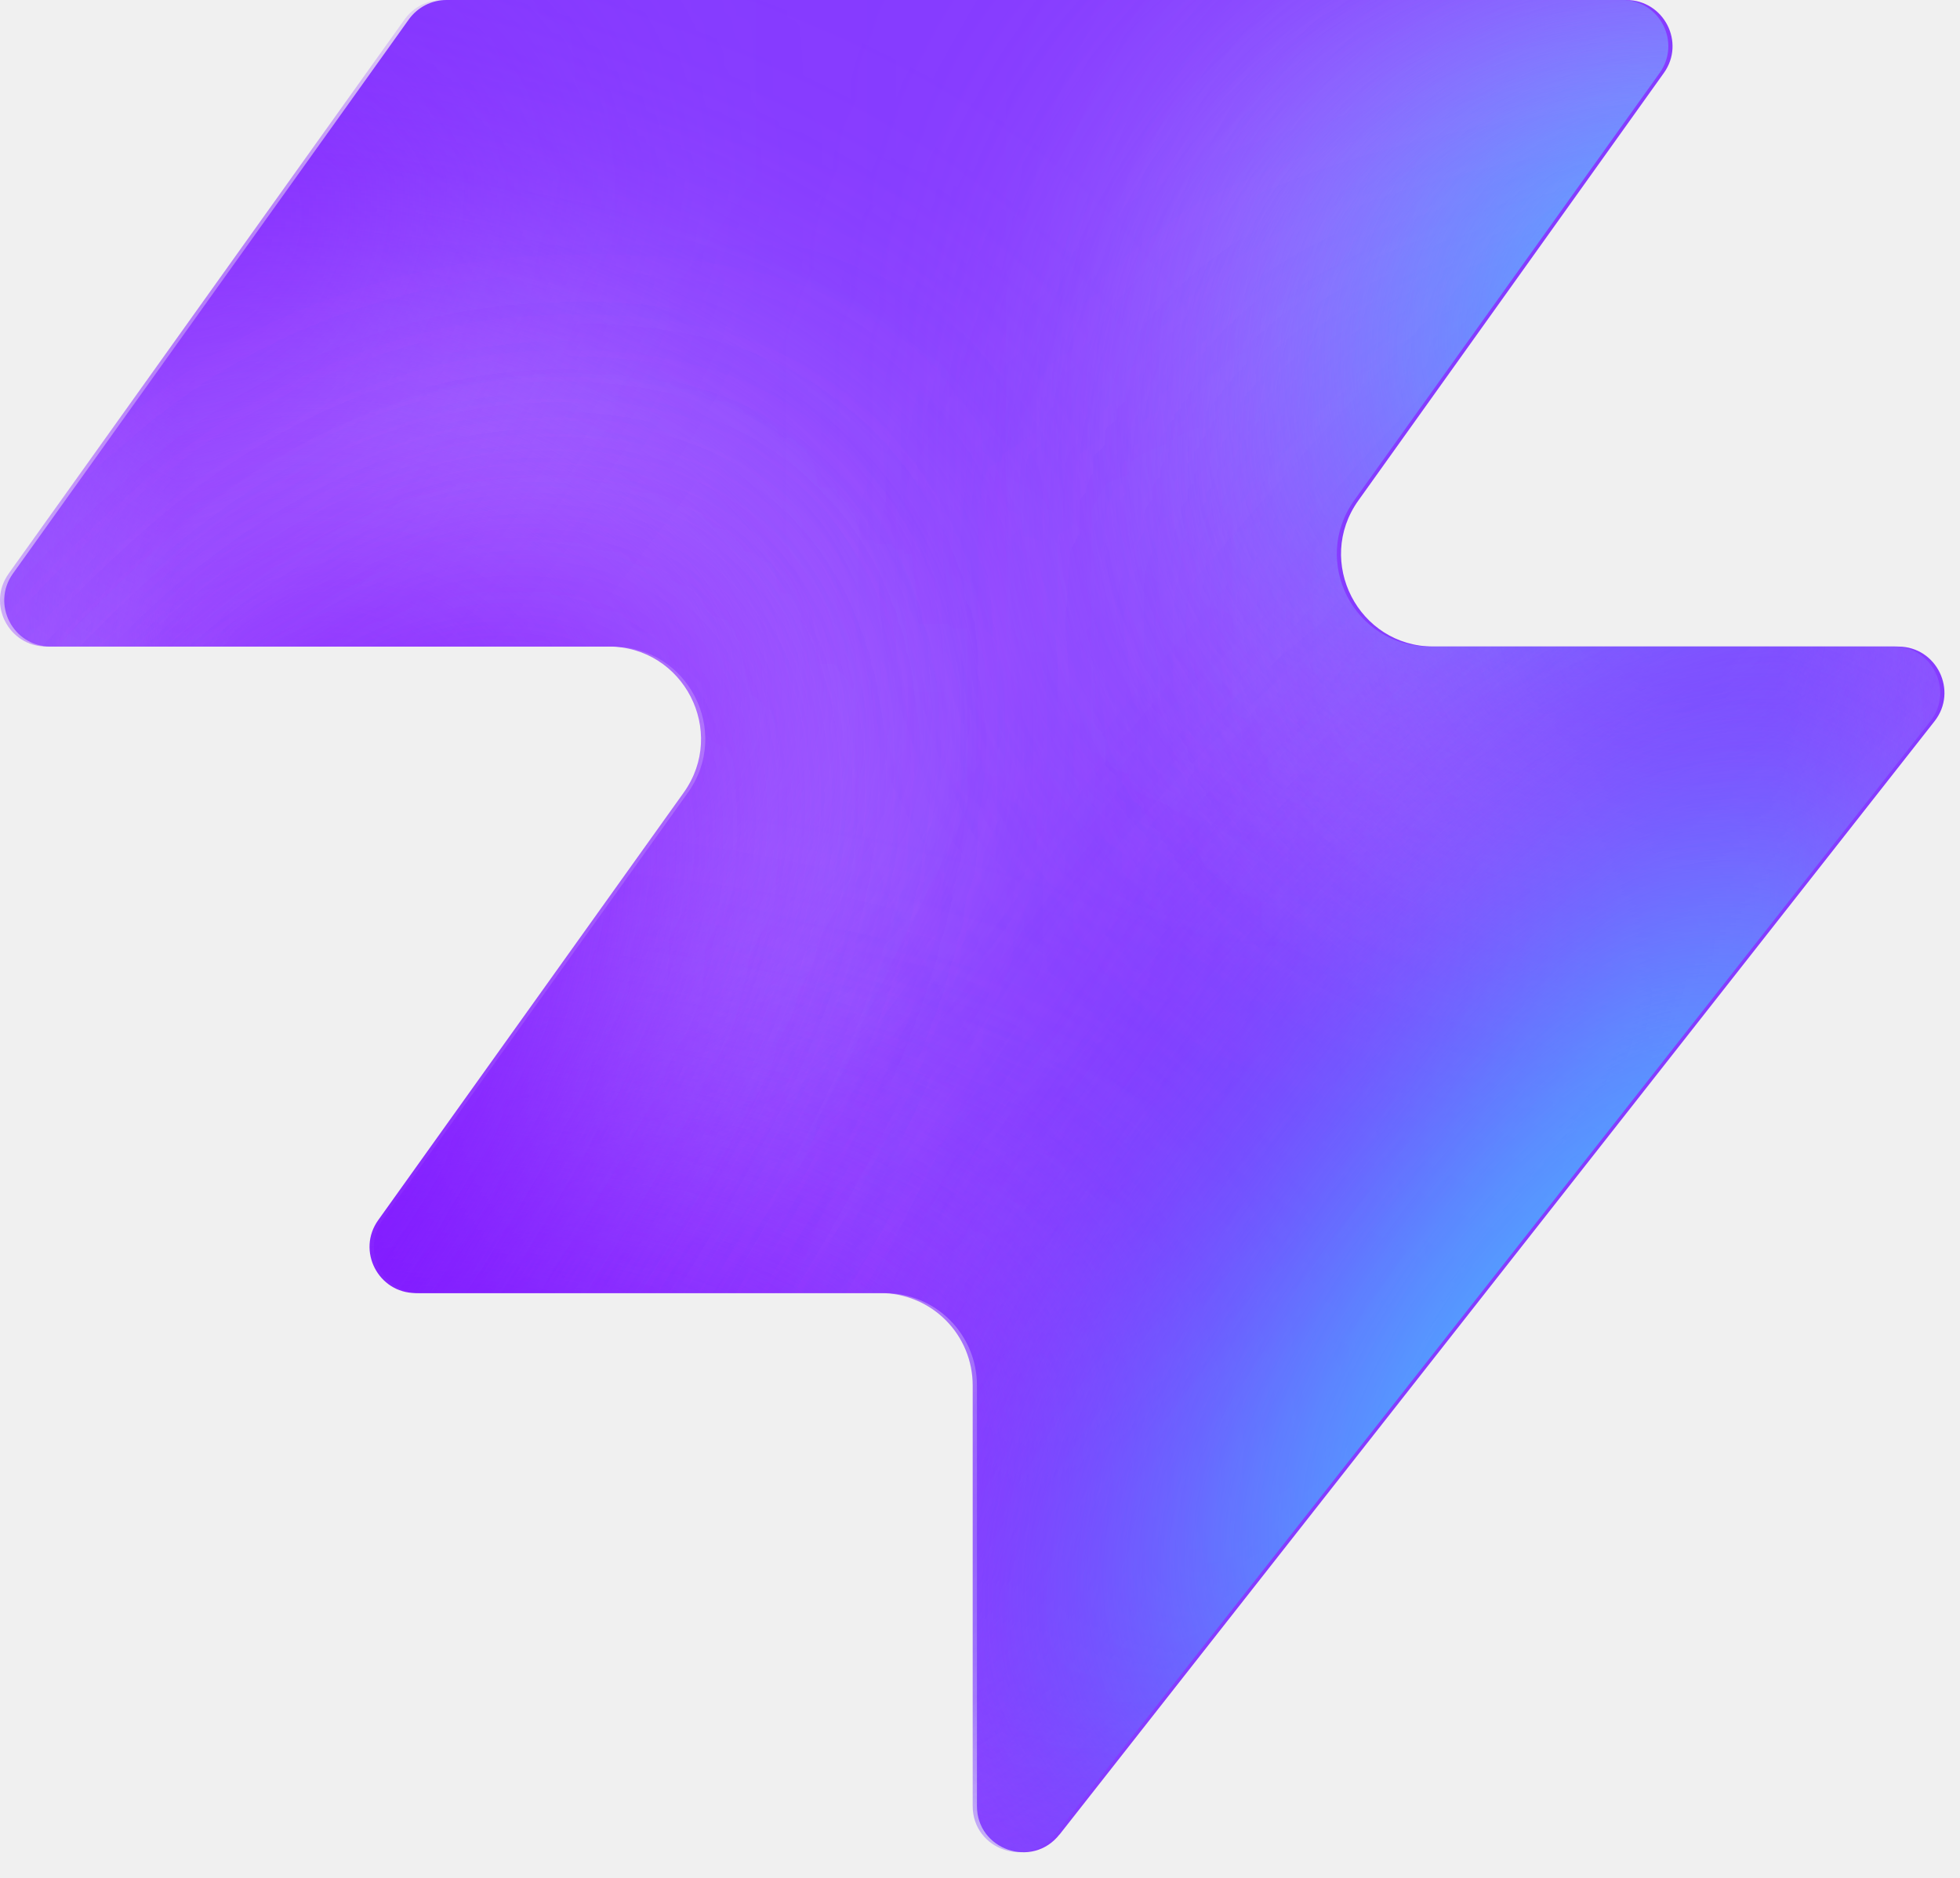
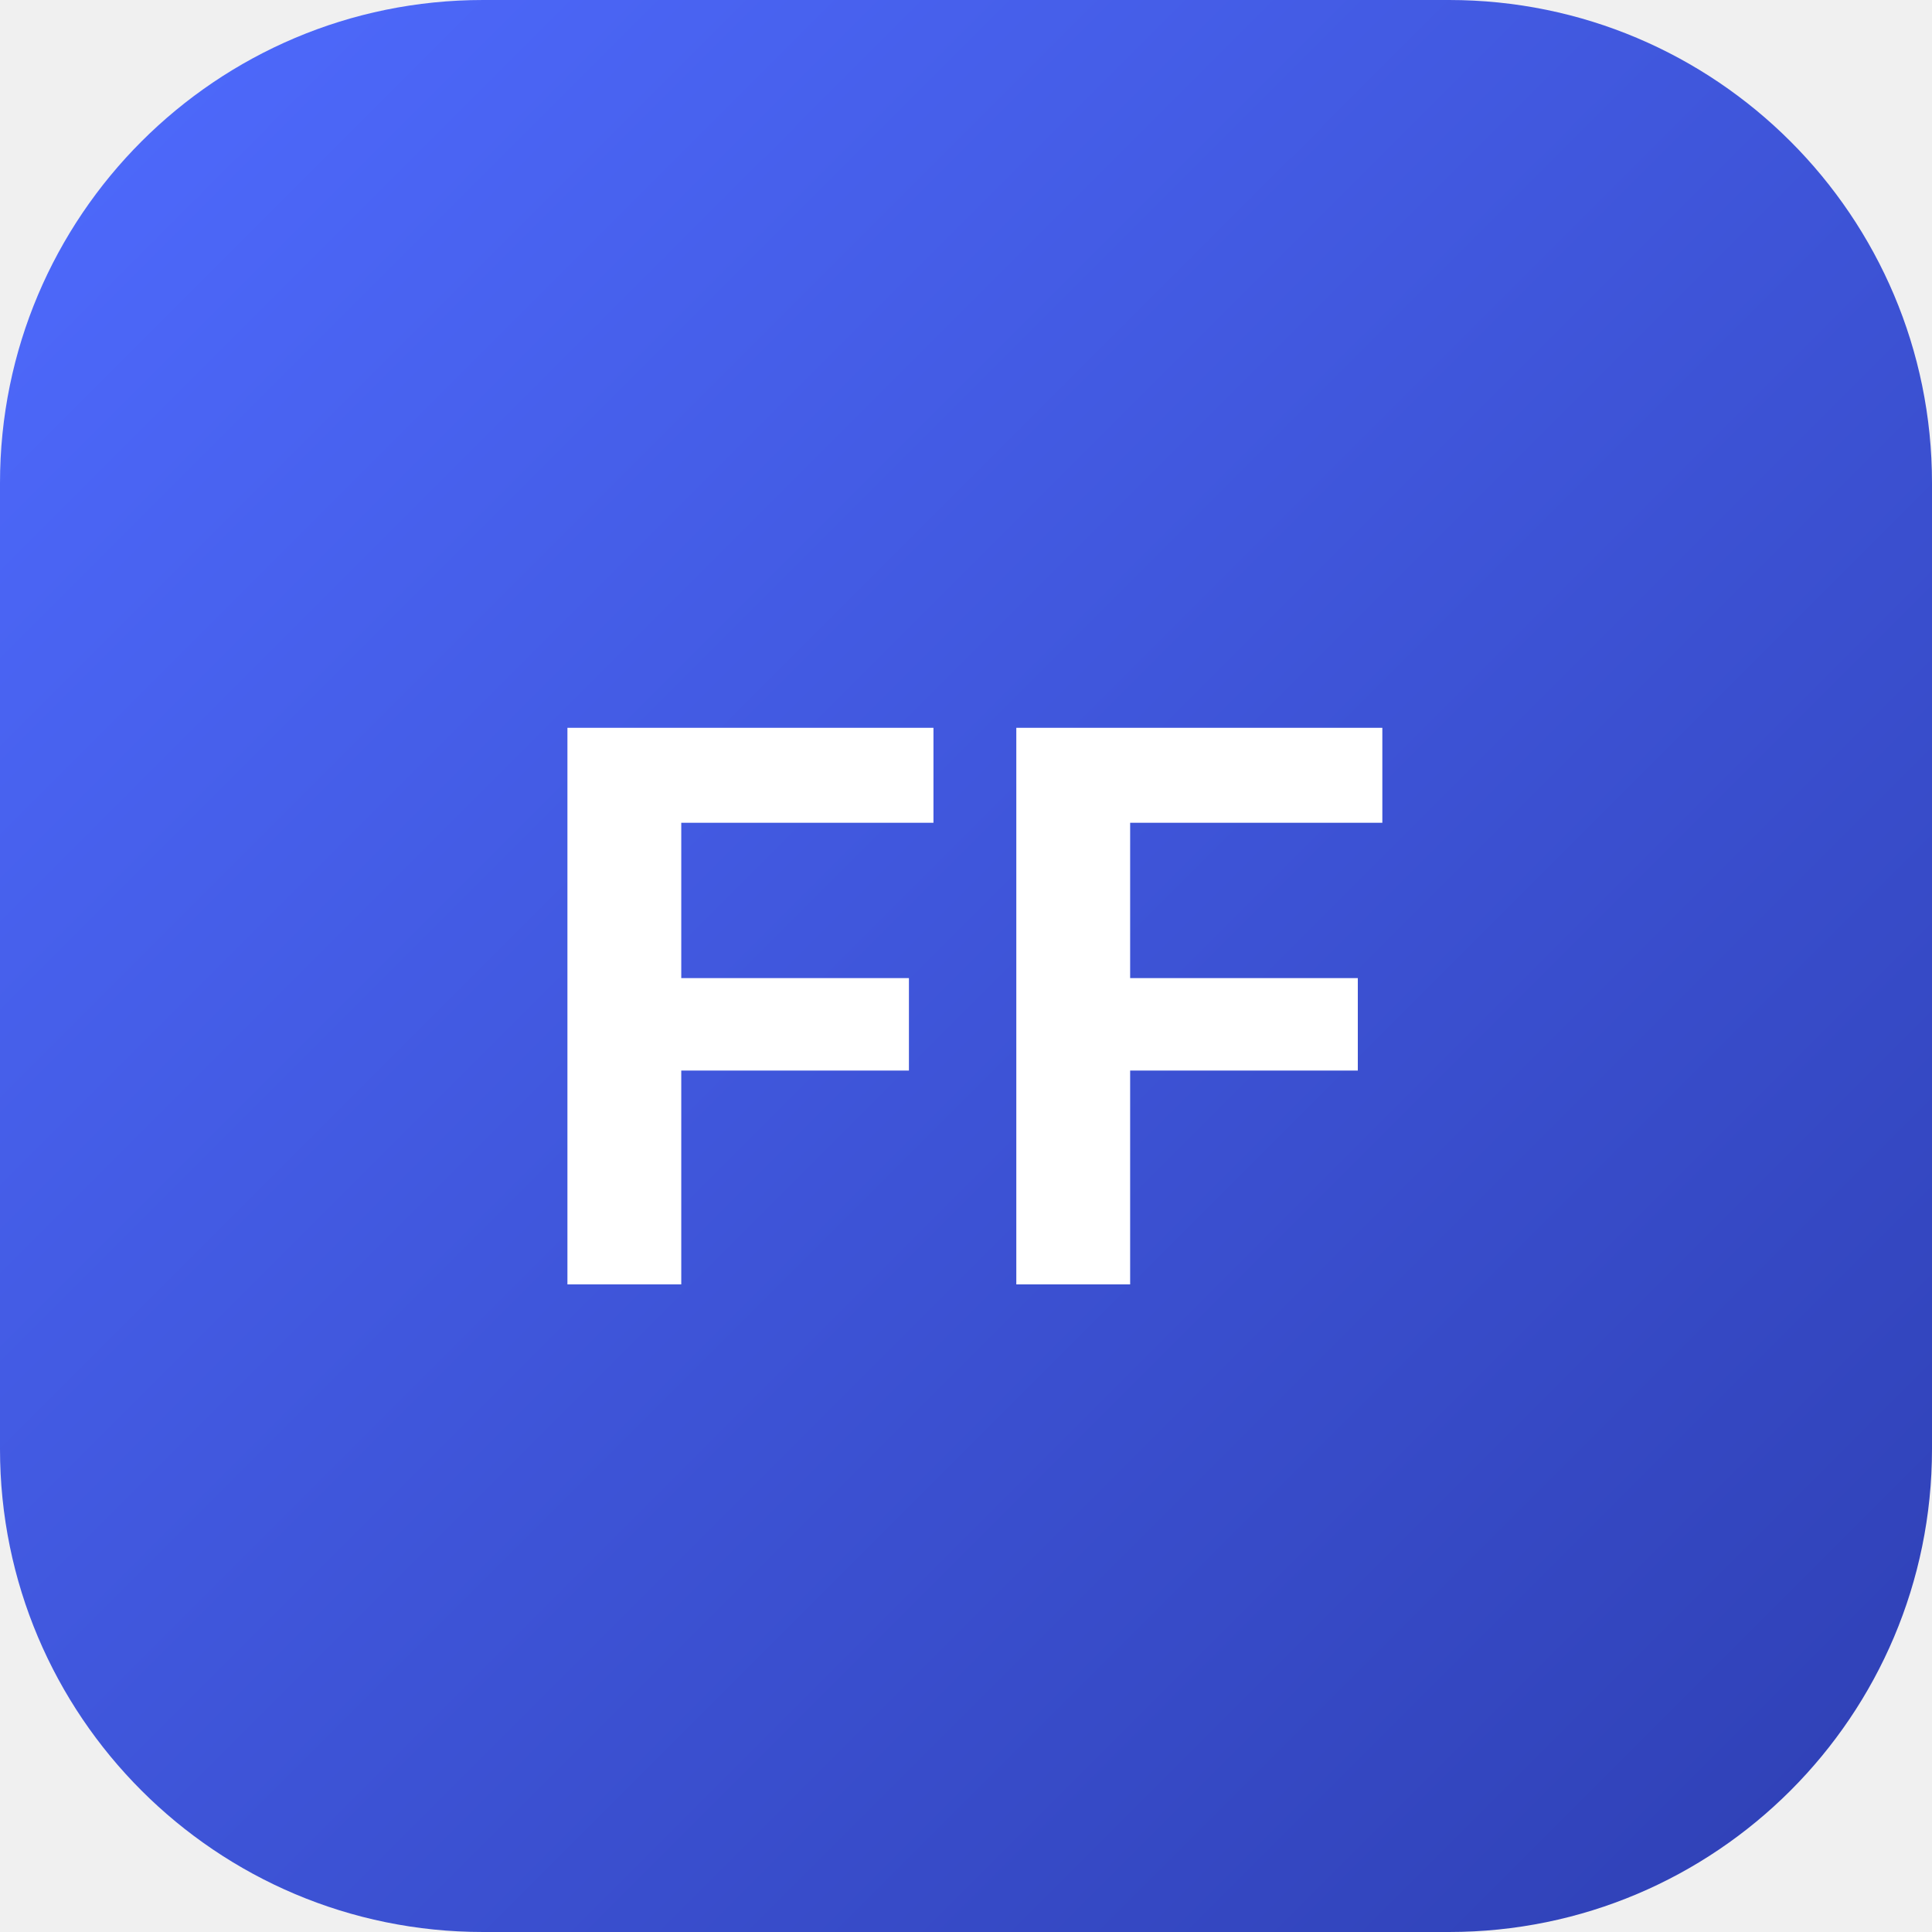
- <svg xmlns="http://www.w3.org/2000/svg" width="48" height="46" fill="none" viewBox="0 0 48 46">
-   <path fill="#863bff" d="M25.946 44.938c-.664.845-2.021.375-2.021-.698V33.937a2.26 2.26 0 0 0-2.262-2.262H10.287c-.92 0-1.456-1.04-.92-1.788l7.48-10.471c1.07-1.497 0-3.578-1.842-3.578H1.237c-.92 0-1.456-1.04-.92-1.788L10.013.474c.214-.297.556-.474.92-.474h28.894c.92 0 1.456 1.04.92 1.788l-7.48 10.471c-1.07 1.498 0 3.579 1.842 3.579h11.377c.943 0 1.473 1.088.89 1.83L25.947 44.94z" style="fill:#863bff;fill:color(display-p3 .525 .23 1);fill-opacity:1" />
-   <mask id="a" width="48" height="46" x="0" y="0" maskUnits="userSpaceOnUse" style="mask-type:alpha">
-     <path fill="#000" d="M25.842 44.938c-.664.844-2.021.375-2.021-.698V33.937a2.26 2.26 0 0 0-2.262-2.262H10.183c-.92 0-1.456-1.04-.92-1.788l7.48-10.471c1.07-1.498 0-3.579-1.842-3.579H1.133c-.92 0-1.456-1.04-.92-1.787L9.91.473c.214-.297.556-.474.92-.474h28.894c.92 0 1.456 1.04.92 1.788l-7.48 10.471c-1.07 1.498 0 3.578 1.842 3.578h11.377c.943 0 1.473 1.088.89 1.832L25.843 44.94z" style="fill:#000;fill-opacity:1" />
-   </mask>
-   <g mask="url(#a)">
-     <g filter="url(#b)">
-       <ellipse cx="5.508" cy="14.704" fill="#ede6ff" rx="5.508" ry="14.704" style="fill:#ede6ff;fill:color(display-p3 .927 .903 1);fill-opacity:1" transform="matrix(.00324 1 1 -.00324 -4.47 31.516)" />
-     </g>
-     <g filter="url(#c)">
-       <ellipse cx="10.399" cy="29.851" fill="#ede6ff" rx="10.399" ry="29.851" style="fill:#ede6ff;fill:color(display-p3 .927 .903 1);fill-opacity:1" transform="matrix(.00324 1 1 -.00324 -39.328 7.883)" />
-     </g>
-     <g filter="url(#d)">
-       <ellipse cx="5.508" cy="30.487" fill="#7e14ff" rx="5.508" ry="30.487" style="fill:#7e14ff;fill:color(display-p3 .492 .077 1);fill-opacity:1" transform="rotate(89.814 -25.913 -14.639)scale(1 -1)" />
-     </g>
-     <g filter="url(#e)">
-       <ellipse cx="5.508" cy="30.599" fill="#7e14ff" rx="5.508" ry="30.599" style="fill:#7e14ff;fill:color(display-p3 .492 .077 1);fill-opacity:1" transform="rotate(89.814 -32.644 -3.334)scale(1 -1)" />
-     </g>
-     <g filter="url(#f)">
-       <ellipse cx="5.508" cy="30.599" fill="#7e14ff" rx="5.508" ry="30.599" style="fill:#7e14ff;fill:color(display-p3 .492 .077 1);fill-opacity:1" transform="matrix(.00324 1 1 -.00324 -34.34 30.47)" />
-     </g>
-     <g filter="url(#g)">
-       <ellipse cx="14.072" cy="22.078" fill="#ede6ff" rx="14.072" ry="22.078" style="fill:#ede6ff;fill:color(display-p3 .927 .903 1);fill-opacity:1" transform="rotate(93.35 24.506 48.493)scale(-1 1)" />
-     </g>
-     <g filter="url(#h)">
-       <ellipse cx="3.47" cy="21.501" fill="#7e14ff" rx="3.47" ry="21.501" style="fill:#7e14ff;fill:color(display-p3 .492 .077 1);fill-opacity:1" transform="rotate(89.009 28.708 47.59)scale(-1 1)" />
-     </g>
-     <g filter="url(#i)">
-       <ellipse cx="3.47" cy="21.501" fill="#7e14ff" rx="3.47" ry="21.501" style="fill:#7e14ff;fill:color(display-p3 .492 .077 1);fill-opacity:1" transform="rotate(89.009 28.708 47.59)scale(-1 1)" />
-     </g>
-     <g filter="url(#j)">
-       <ellipse cx=".387" cy="8.972" fill="#7e14ff" rx="4.407" ry="29.108" style="fill:#7e14ff;fill:color(display-p3 .492 .077 1);fill-opacity:1" transform="rotate(39.51 .387 8.972)" />
-     </g>
-     <g filter="url(#k)">
-       <ellipse cx="47.523" cy="-6.092" fill="#7e14ff" rx="4.407" ry="29.108" style="fill:#7e14ff;fill:color(display-p3 .492 .077 1);fill-opacity:1" transform="rotate(37.892 47.523 -6.092)" />
-     </g>
-     <g filter="url(#l)">
-       <ellipse cx="41.412" cy="6.333" fill="#47bfff" rx="5.971" ry="9.665" style="fill:#47bfff;fill:color(display-p3 .28 .748 1);fill-opacity:1" transform="rotate(37.892 41.412 6.333)" />
-     </g>
-     <g filter="url(#m)">
-       <ellipse cx="-1.879" cy="38.332" fill="#7e14ff" rx="4.407" ry="29.108" style="fill:#7e14ff;fill:color(display-p3 .492 .077 1);fill-opacity:1" transform="rotate(37.892 -1.88 38.332)" />
-     </g>
-     <g filter="url(#n)">
-       <ellipse cx="-1.879" cy="38.332" fill="#7e14ff" rx="4.407" ry="29.108" style="fill:#7e14ff;fill:color(display-p3 .492 .077 1);fill-opacity:1" transform="rotate(37.892 -1.88 38.332)" />
-     </g>
-     <g filter="url(#o)">
-       <ellipse cx="35.651" cy="29.907" fill="#7e14ff" rx="4.407" ry="29.108" style="fill:#7e14ff;fill:color(display-p3 .492 .077 1);fill-opacity:1" transform="rotate(37.892 35.651 29.907)" />
-     </g>
-     <g filter="url(#p)">
-       <ellipse cx="38.418" cy="32.4" fill="#47bfff" rx="5.971" ry="15.297" style="fill:#47bfff;fill:color(display-p3 .28 .748 1);fill-opacity:1" transform="rotate(37.892 38.418 32.4)" />
-     </g>
-   </g>
+ <svg xmlns="http://www.w3.org/2000/svg" viewBox="0 0 48 48" width="48" height="48">
  <defs>
-     <filter id="b" width="60.045" height="41.654" x="-19.77" y="16.149" color-interpolation-filters="sRGB" filterUnits="userSpaceOnUse">
-       <feFlood flood-opacity="0" result="BackgroundImageFix" />
-       <feBlend in="SourceGraphic" in2="BackgroundImageFix" result="shape" />
-       <feGaussianBlur result="effect1_foregroundBlur_2002_17158" stdDeviation="7.659" />
-     </filter>
-     <filter id="c" width="90.34" height="51.437" x="-54.613" y="-7.533" color-interpolation-filters="sRGB" filterUnits="userSpaceOnUse">
-       <feFlood flood-opacity="0" result="BackgroundImageFix" />
-       <feBlend in="SourceGraphic" in2="BackgroundImageFix" result="shape" />
-       <feGaussianBlur result="effect1_foregroundBlur_2002_17158" stdDeviation="7.659" />
-     </filter>
-     <filter id="d" width="79.355" height="29.4" x="-49.64" y="2.03" color-interpolation-filters="sRGB" filterUnits="userSpaceOnUse">
-       <feFlood flood-opacity="0" result="BackgroundImageFix" />
-       <feBlend in="SourceGraphic" in2="BackgroundImageFix" result="shape" />
-       <feGaussianBlur result="effect1_foregroundBlur_2002_17158" stdDeviation="4.596" />
-     </filter>
-     <filter id="e" width="79.579" height="29.4" x="-45.045" y="20.029" color-interpolation-filters="sRGB" filterUnits="userSpaceOnUse">
-       <feFlood flood-opacity="0" result="BackgroundImageFix" />
-       <feBlend in="SourceGraphic" in2="BackgroundImageFix" result="shape" />
-       <feGaussianBlur result="effect1_foregroundBlur_2002_17158" stdDeviation="4.596" />
-     </filter>
-     <filter id="f" width="79.579" height="29.4" x="-43.513" y="21.178" color-interpolation-filters="sRGB" filterUnits="userSpaceOnUse">
-       <feFlood flood-opacity="0" result="BackgroundImageFix" />
-       <feBlend in="SourceGraphic" in2="BackgroundImageFix" result="shape" />
-       <feGaussianBlur result="effect1_foregroundBlur_2002_17158" stdDeviation="4.596" />
-     </filter>
-     <filter id="g" width="74.749" height="58.852" x="15.756" y="-17.901" color-interpolation-filters="sRGB" filterUnits="userSpaceOnUse">
-       <feFlood flood-opacity="0" result="BackgroundImageFix" />
-       <feBlend in="SourceGraphic" in2="BackgroundImageFix" result="shape" />
-       <feGaussianBlur result="effect1_foregroundBlur_2002_17158" stdDeviation="7.659" />
-     </filter>
-     <filter id="h" width="61.377" height="25.362" x="23.548" y="2.284" color-interpolation-filters="sRGB" filterUnits="userSpaceOnUse">
-       <feFlood flood-opacity="0" result="BackgroundImageFix" />
-       <feBlend in="SourceGraphic" in2="BackgroundImageFix" result="shape" />
-       <feGaussianBlur result="effect1_foregroundBlur_2002_17158" stdDeviation="4.596" />
-     </filter>
-     <filter id="i" width="61.377" height="25.362" x="23.548" y="2.284" color-interpolation-filters="sRGB" filterUnits="userSpaceOnUse">
-       <feFlood flood-opacity="0" result="BackgroundImageFix" />
-       <feBlend in="SourceGraphic" in2="BackgroundImageFix" result="shape" />
-       <feGaussianBlur result="effect1_foregroundBlur_2002_17158" stdDeviation="4.596" />
-     </filter>
-     <filter id="j" width="56.045" height="63.649" x="-27.636" y="-22.853" color-interpolation-filters="sRGB" filterUnits="userSpaceOnUse">
-       <feFlood flood-opacity="0" result="BackgroundImageFix" />
-       <feBlend in="SourceGraphic" in2="BackgroundImageFix" result="shape" />
-       <feGaussianBlur result="effect1_foregroundBlur_2002_17158" stdDeviation="4.596" />
-     </filter>
-     <filter id="k" width="54.814" height="64.646" x="20.116" y="-38.415" color-interpolation-filters="sRGB" filterUnits="userSpaceOnUse">
-       <feFlood flood-opacity="0" result="BackgroundImageFix" />
-       <feBlend in="SourceGraphic" in2="BackgroundImageFix" result="shape" />
-       <feGaussianBlur result="effect1_foregroundBlur_2002_17158" stdDeviation="4.596" />
-     </filter>
-     <filter id="l" width="33.541" height="35.313" x="24.641" y="-11.323" color-interpolation-filters="sRGB" filterUnits="userSpaceOnUse">
-       <feFlood flood-opacity="0" result="BackgroundImageFix" />
-       <feBlend in="SourceGraphic" in2="BackgroundImageFix" result="shape" />
-       <feGaussianBlur result="effect1_foregroundBlur_2002_17158" stdDeviation="4.596" />
-     </filter>
-     <filter id="m" width="54.814" height="64.646" x="-29.286" y="6.009" color-interpolation-filters="sRGB" filterUnits="userSpaceOnUse">
-       <feFlood flood-opacity="0" result="BackgroundImageFix" />
-       <feBlend in="SourceGraphic" in2="BackgroundImageFix" result="shape" />
-       <feGaussianBlur result="effect1_foregroundBlur_2002_17158" stdDeviation="4.596" />
-     </filter>
-     <filter id="n" width="54.814" height="64.646" x="-29.286" y="6.009" color-interpolation-filters="sRGB" filterUnits="userSpaceOnUse">
-       <feFlood flood-opacity="0" result="BackgroundImageFix" />
-       <feBlend in="SourceGraphic" in2="BackgroundImageFix" result="shape" />
-       <feGaussianBlur result="effect1_foregroundBlur_2002_17158" stdDeviation="4.596" />
-     </filter>
-     <filter id="o" width="54.814" height="64.646" x="8.244" y="-2.416" color-interpolation-filters="sRGB" filterUnits="userSpaceOnUse">
-       <feFlood flood-opacity="0" result="BackgroundImageFix" />
-       <feBlend in="SourceGraphic" in2="BackgroundImageFix" result="shape" />
-       <feGaussianBlur result="effect1_foregroundBlur_2002_17158" stdDeviation="4.596" />
-     </filter>
-     <filter id="p" width="39.409" height="43.623" x="18.713" y="10.588" color-interpolation-filters="sRGB" filterUnits="userSpaceOnUse">
-       <feFlood flood-opacity="0" result="BackgroundImageFix" />
-       <feBlend in="SourceGraphic" in2="BackgroundImageFix" result="shape" />
-       <feGaussianBlur result="effect1_foregroundBlur_2002_17158" stdDeviation="4.596" />
-     </filter>
+     <linearGradient id="ffBrandGradient" x1="0" y1="0" x2="48" y2="48" gradientUnits="userSpaceOnUse">
+       <stop offset="0" stop-color="#4f6bff" />
+       <stop offset="1" stop-color="#2e3fb3" />
+     </linearGradient>
  </defs>
+   <rect width="48" height="48" rx="12" fill="url(#ffBrandGradient)" />
+   <text x="24" y="25" text-anchor="middle" dominant-baseline="central" font-family="Inter, system-ui, sans-serif" font-weight="700" font-size="19" fill="#ffffff">FF</text>
</svg>
